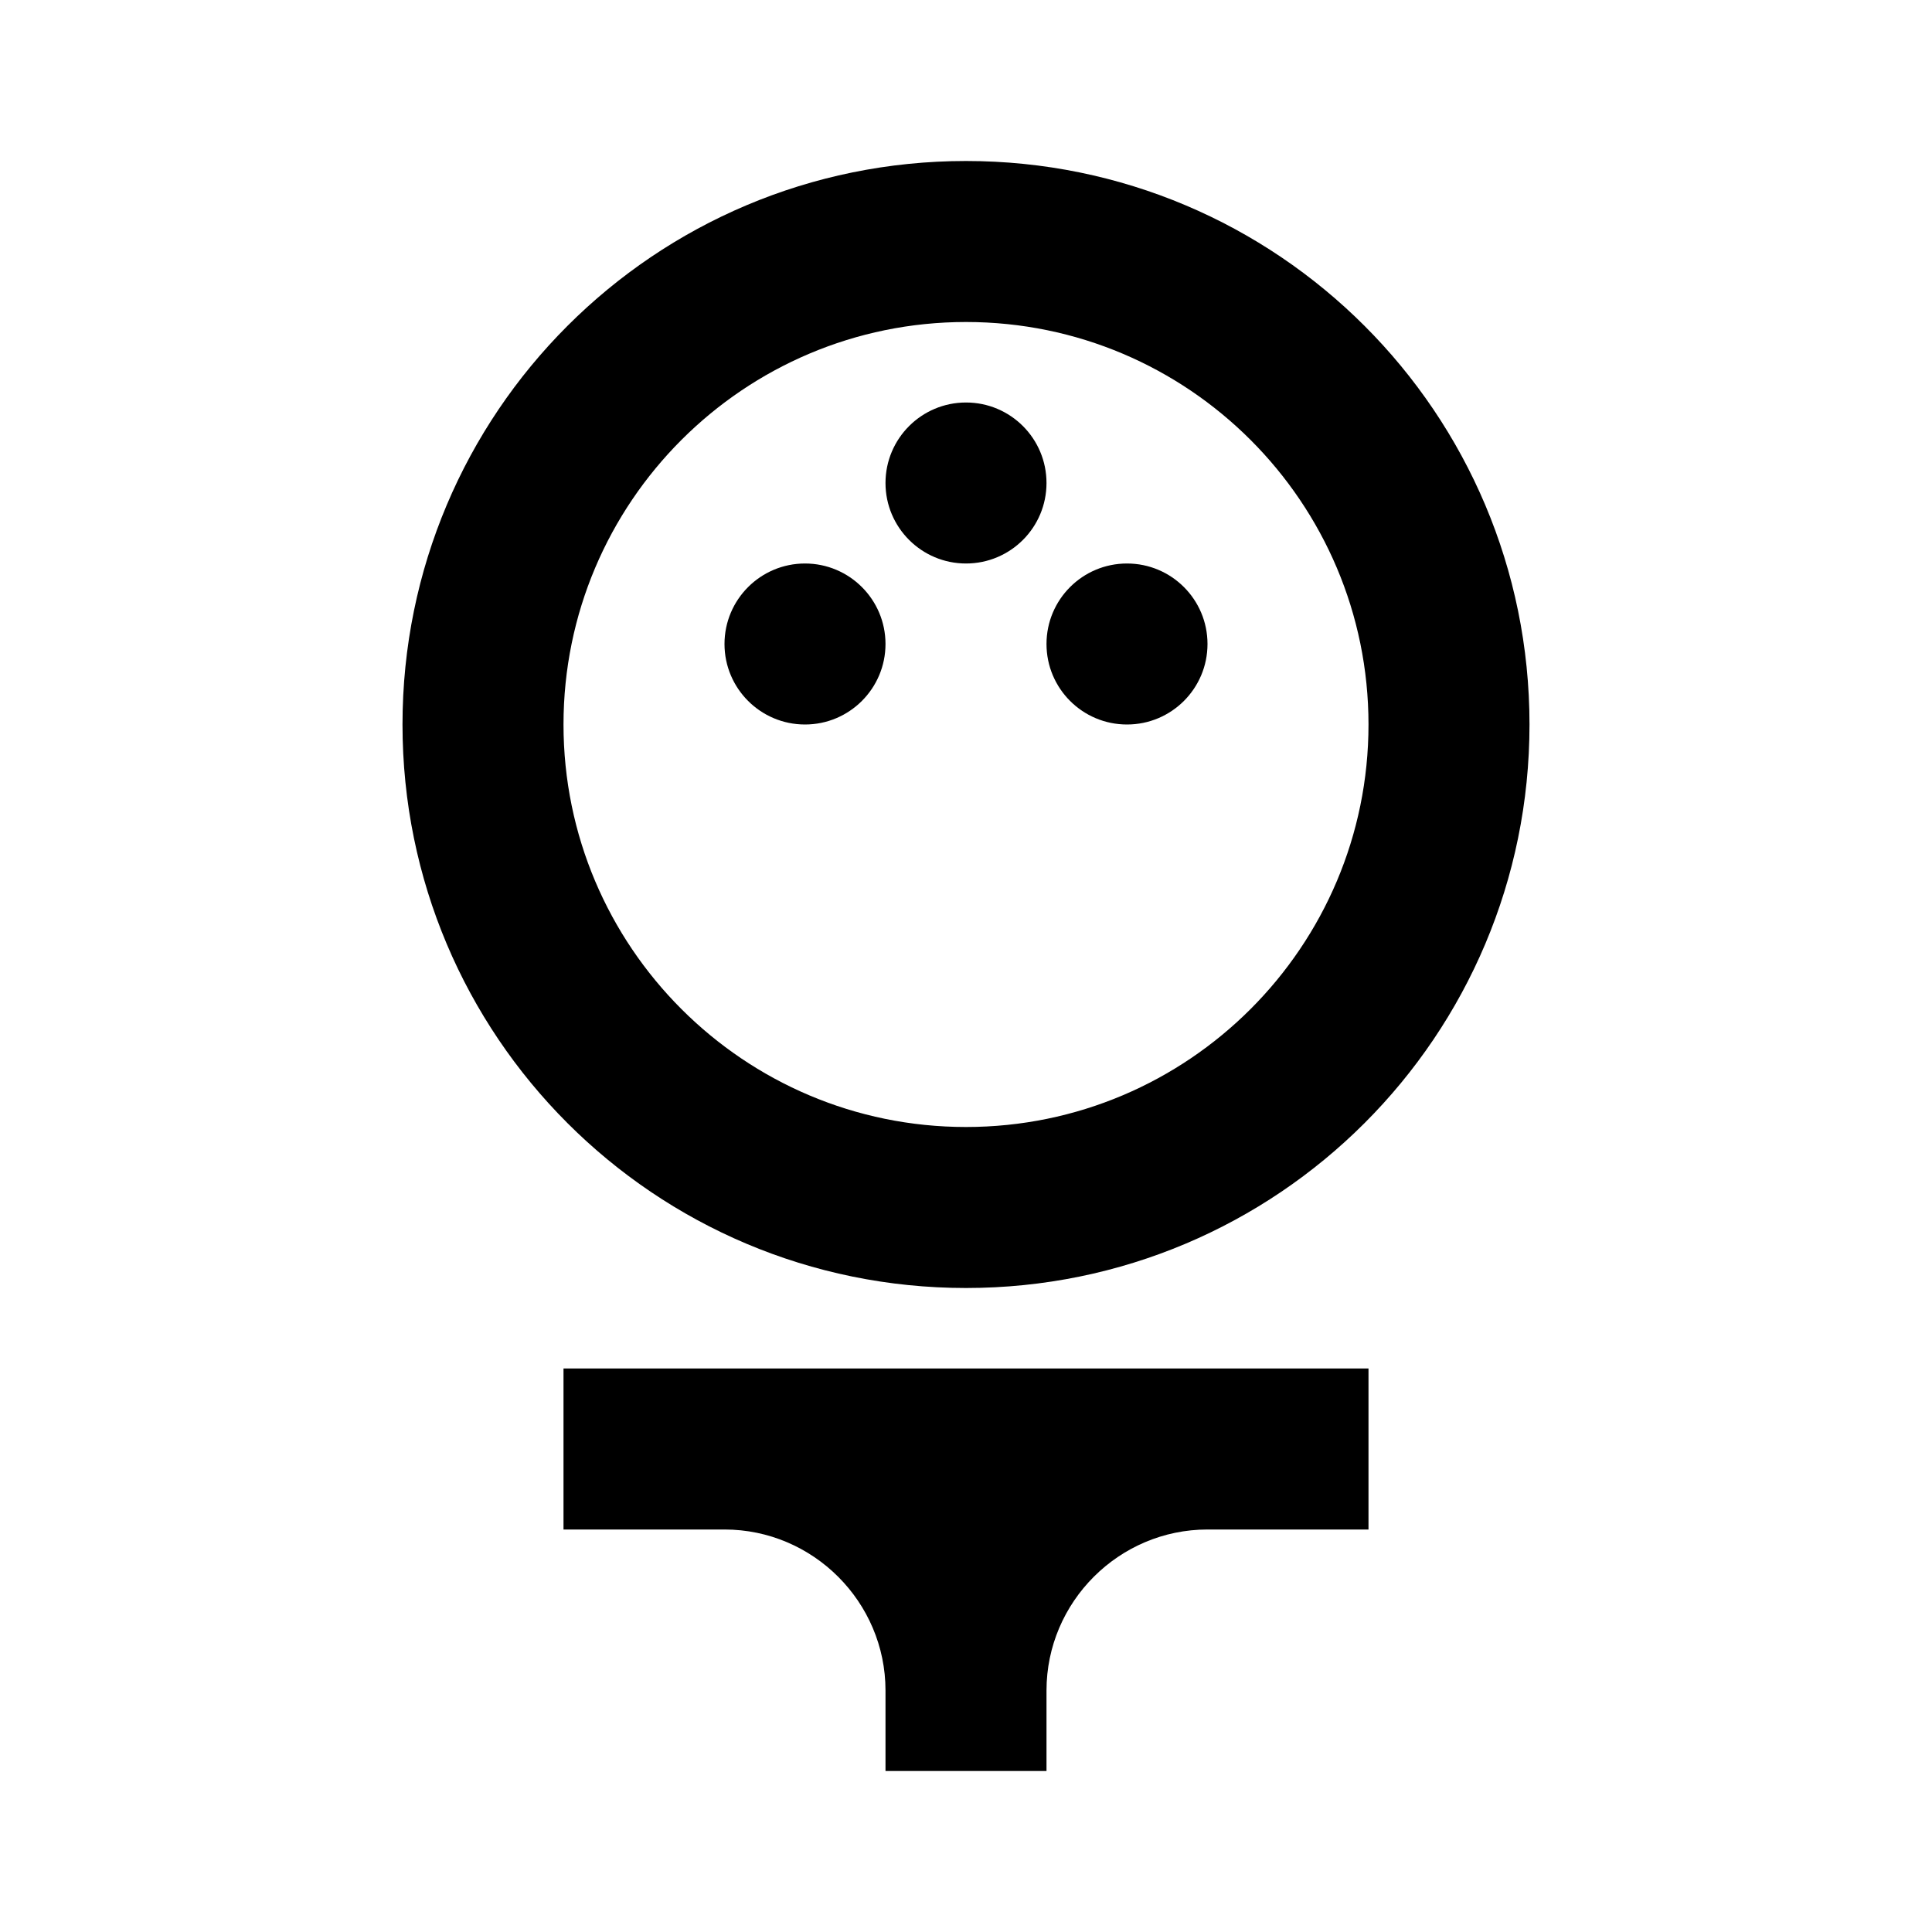
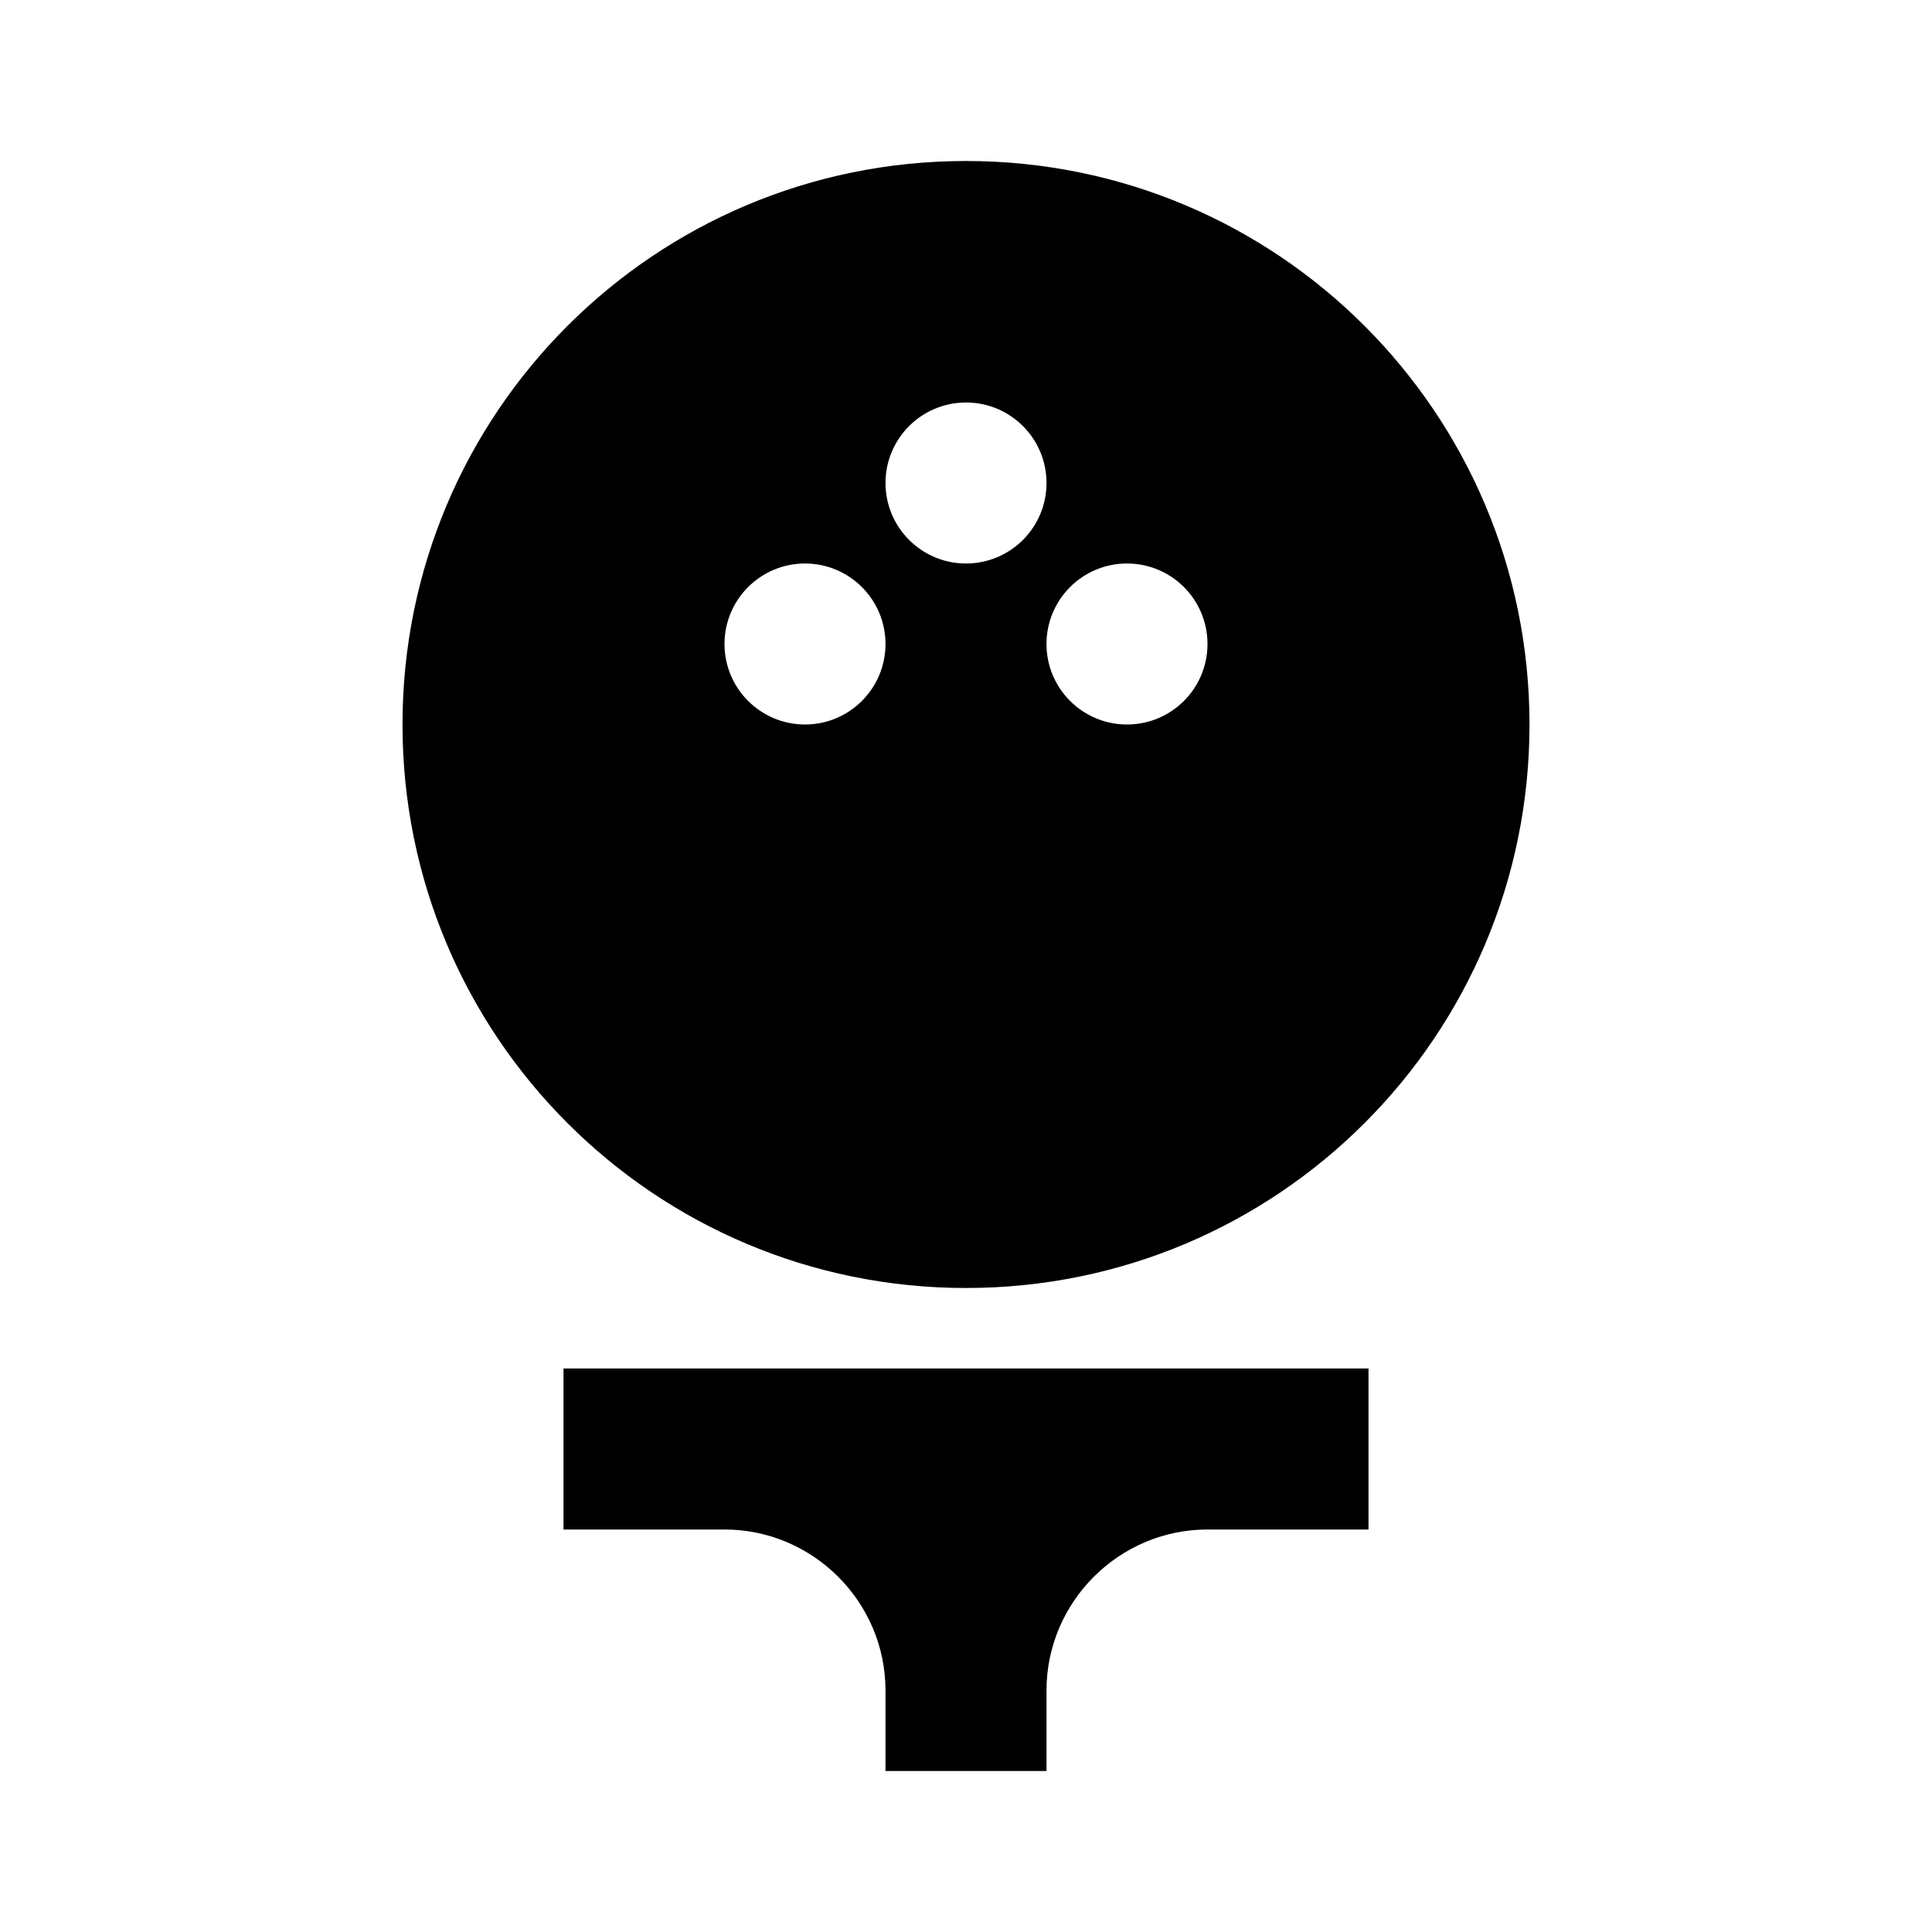
<svg xmlns="http://www.w3.org/2000/svg" version="1.1" id="master" x="0px" y="0px" width="24px" height="24px" viewBox="0 0 24 24" enable-background="new 0 0 24 24" xml:space="preserve">
  <rect fill="none" width="24" height="24" />
-   <path d="M12,16c3.87,0,7-3.13,7-7s-3.13-7-7-7S5,5.13,5,9S8.13,16,12,16z M12,4c2.76,0,5,2.24,5,5s-2.24,5-5,5s-5-2.24-5-5  S9.24,4,12,4z M10,7c0.552,0,1,0.448,1,1s-0.448,1-1,1S9,8.552,9,8S9.448,7,10,7z M14,7c0.553,0,1,0.448,1,1s-0.447,1-1,1  s-1-0.448-1-1S13.447,7,14,7z M12,5c0.553,0,1,0.448,1,1s-0.447,1-1,1c-0.552,0-1-0.448-1-1S11.448,5,12,5z M7,19h2c1.1,0,2,0.9,2,2  v1h2v-1c0-1.1,0.9-2,2-2h2v-2H7V19z" />
+   <path d="M12,2C8.13,2,5,5.13,5,9s3.13,7,7,7s7-3.13,7-7S15.87,2,12,2z M10,9C9.448,9,9,8.552,9,8s0.448-1,1-1s1,0.448,1,1  S10.552,9,10,9z M12,7c-0.552,0-1-0.448-1-1s0.448-1,1-1c0.553,0,1,0.448,1,1S12.553,7,12,7z M14,9c-0.553,0-1-0.448-1-1  s0.447-1,1-1s1,0.448,1,1S14.553,9,14,9z M7,19h2c1.1,0,2,0.9,2,2v1h2v-1c0-1.1,0.9-2,2-2h2v-2H7V19z" />
</svg>
